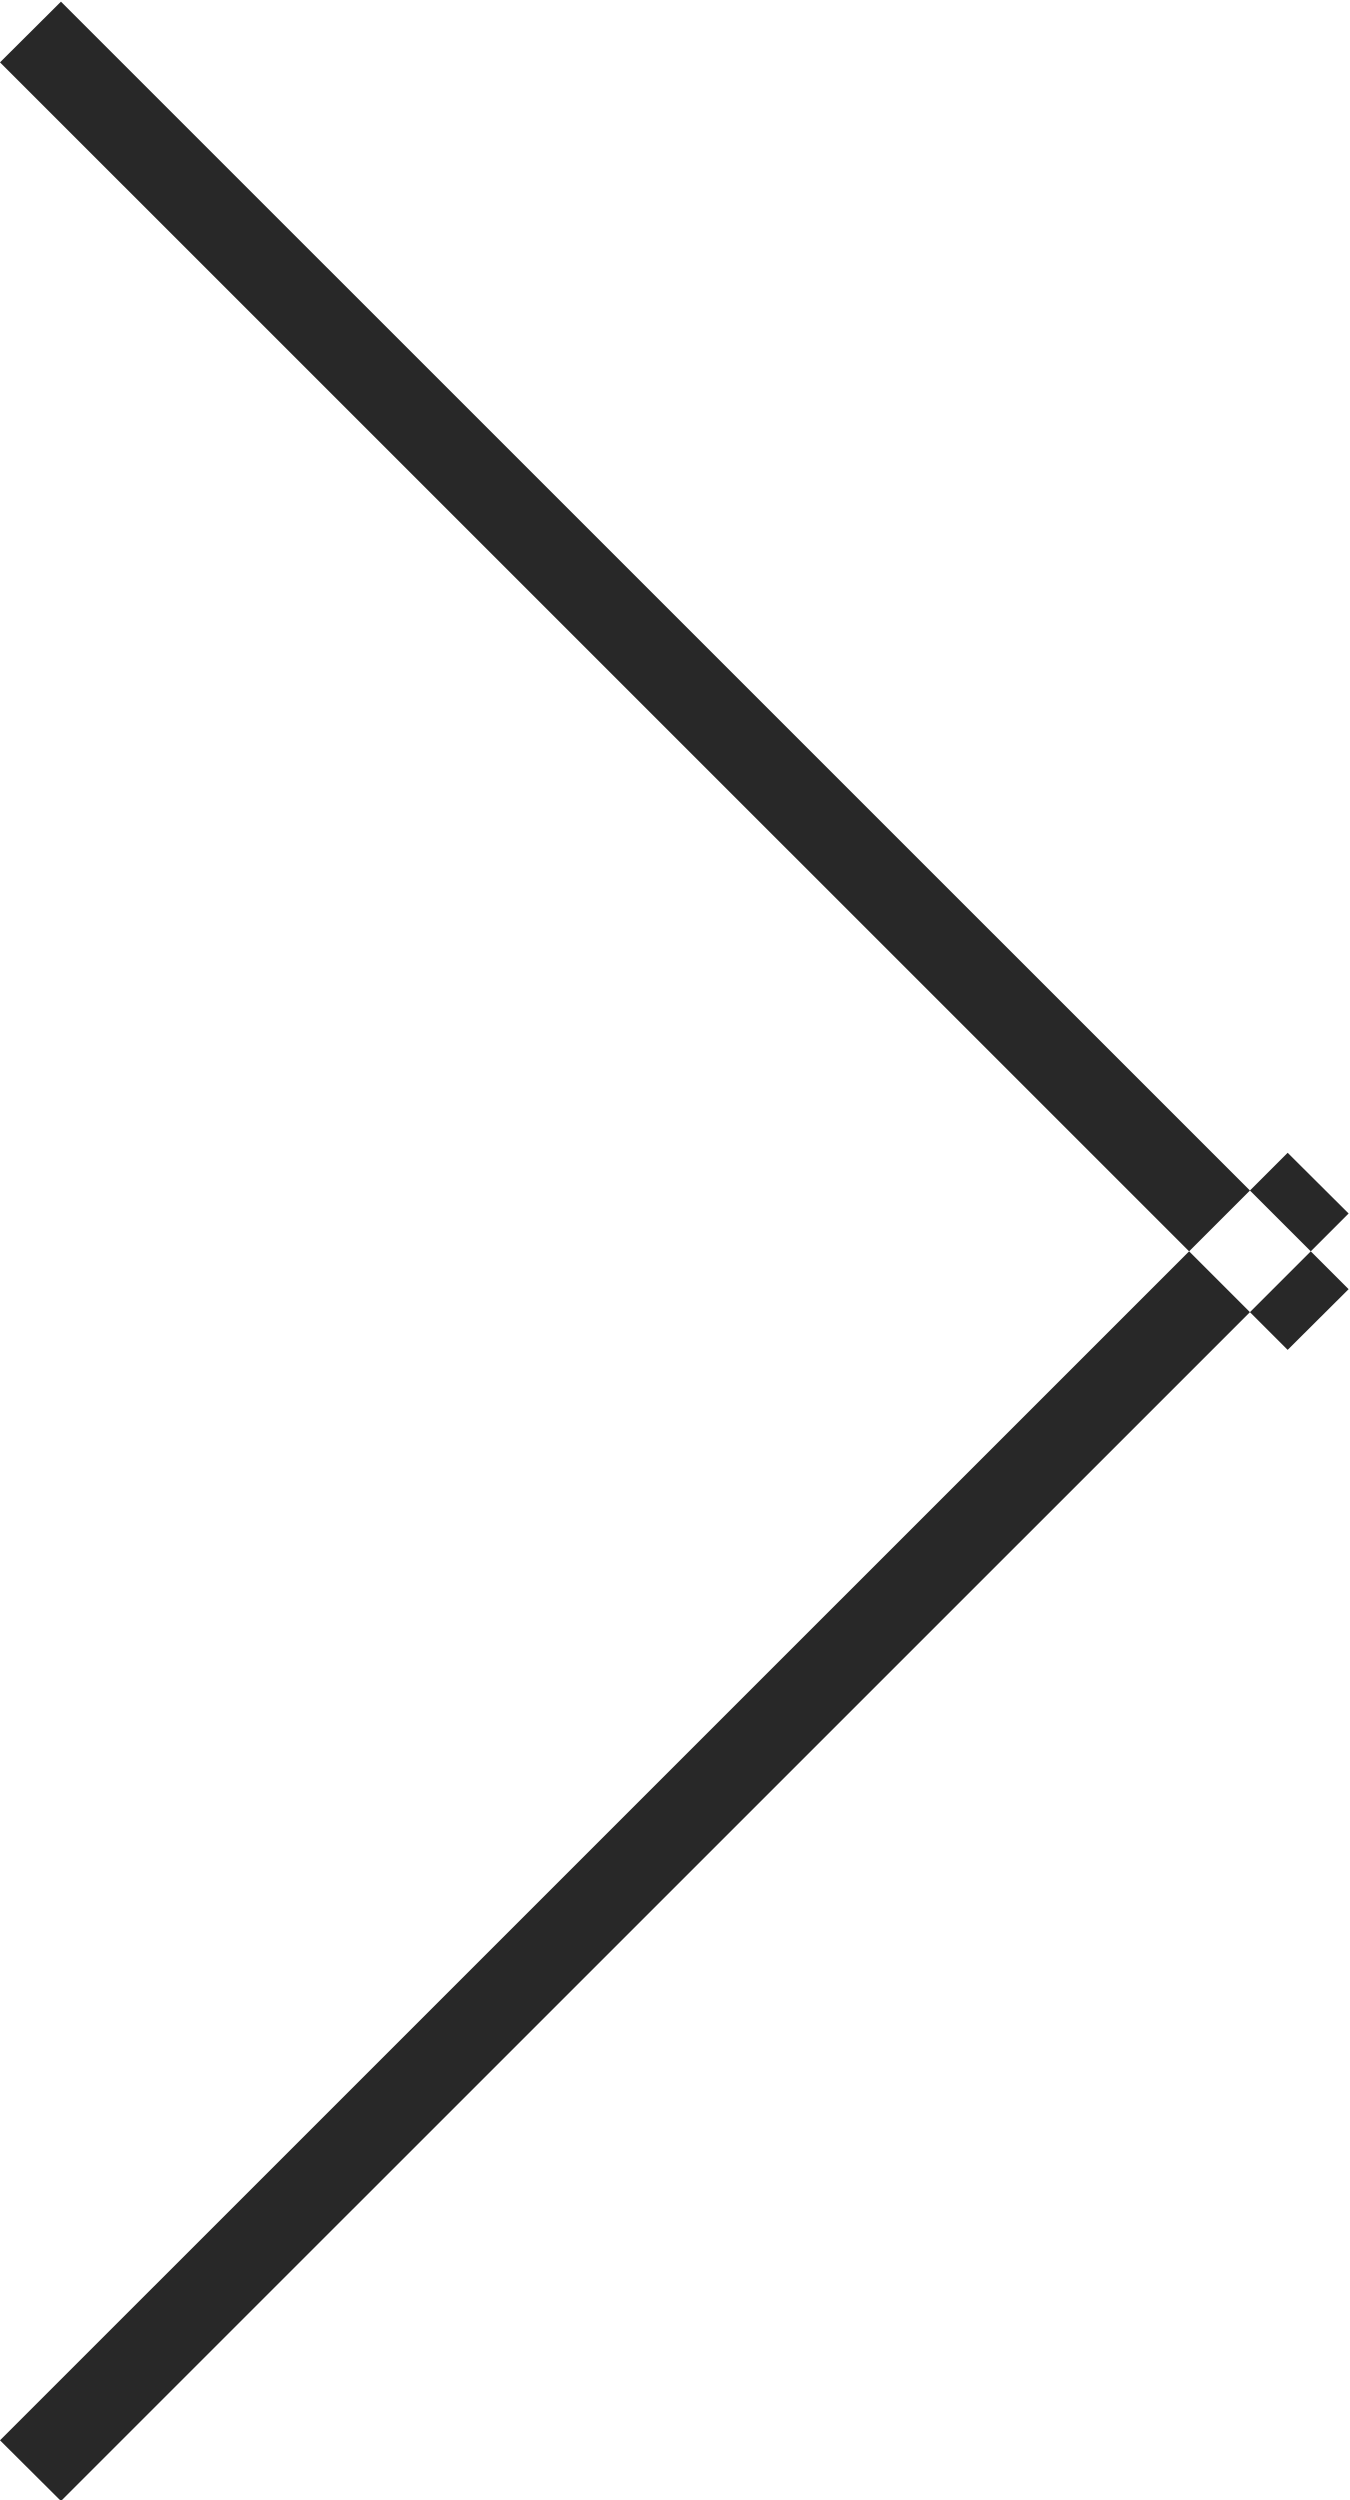
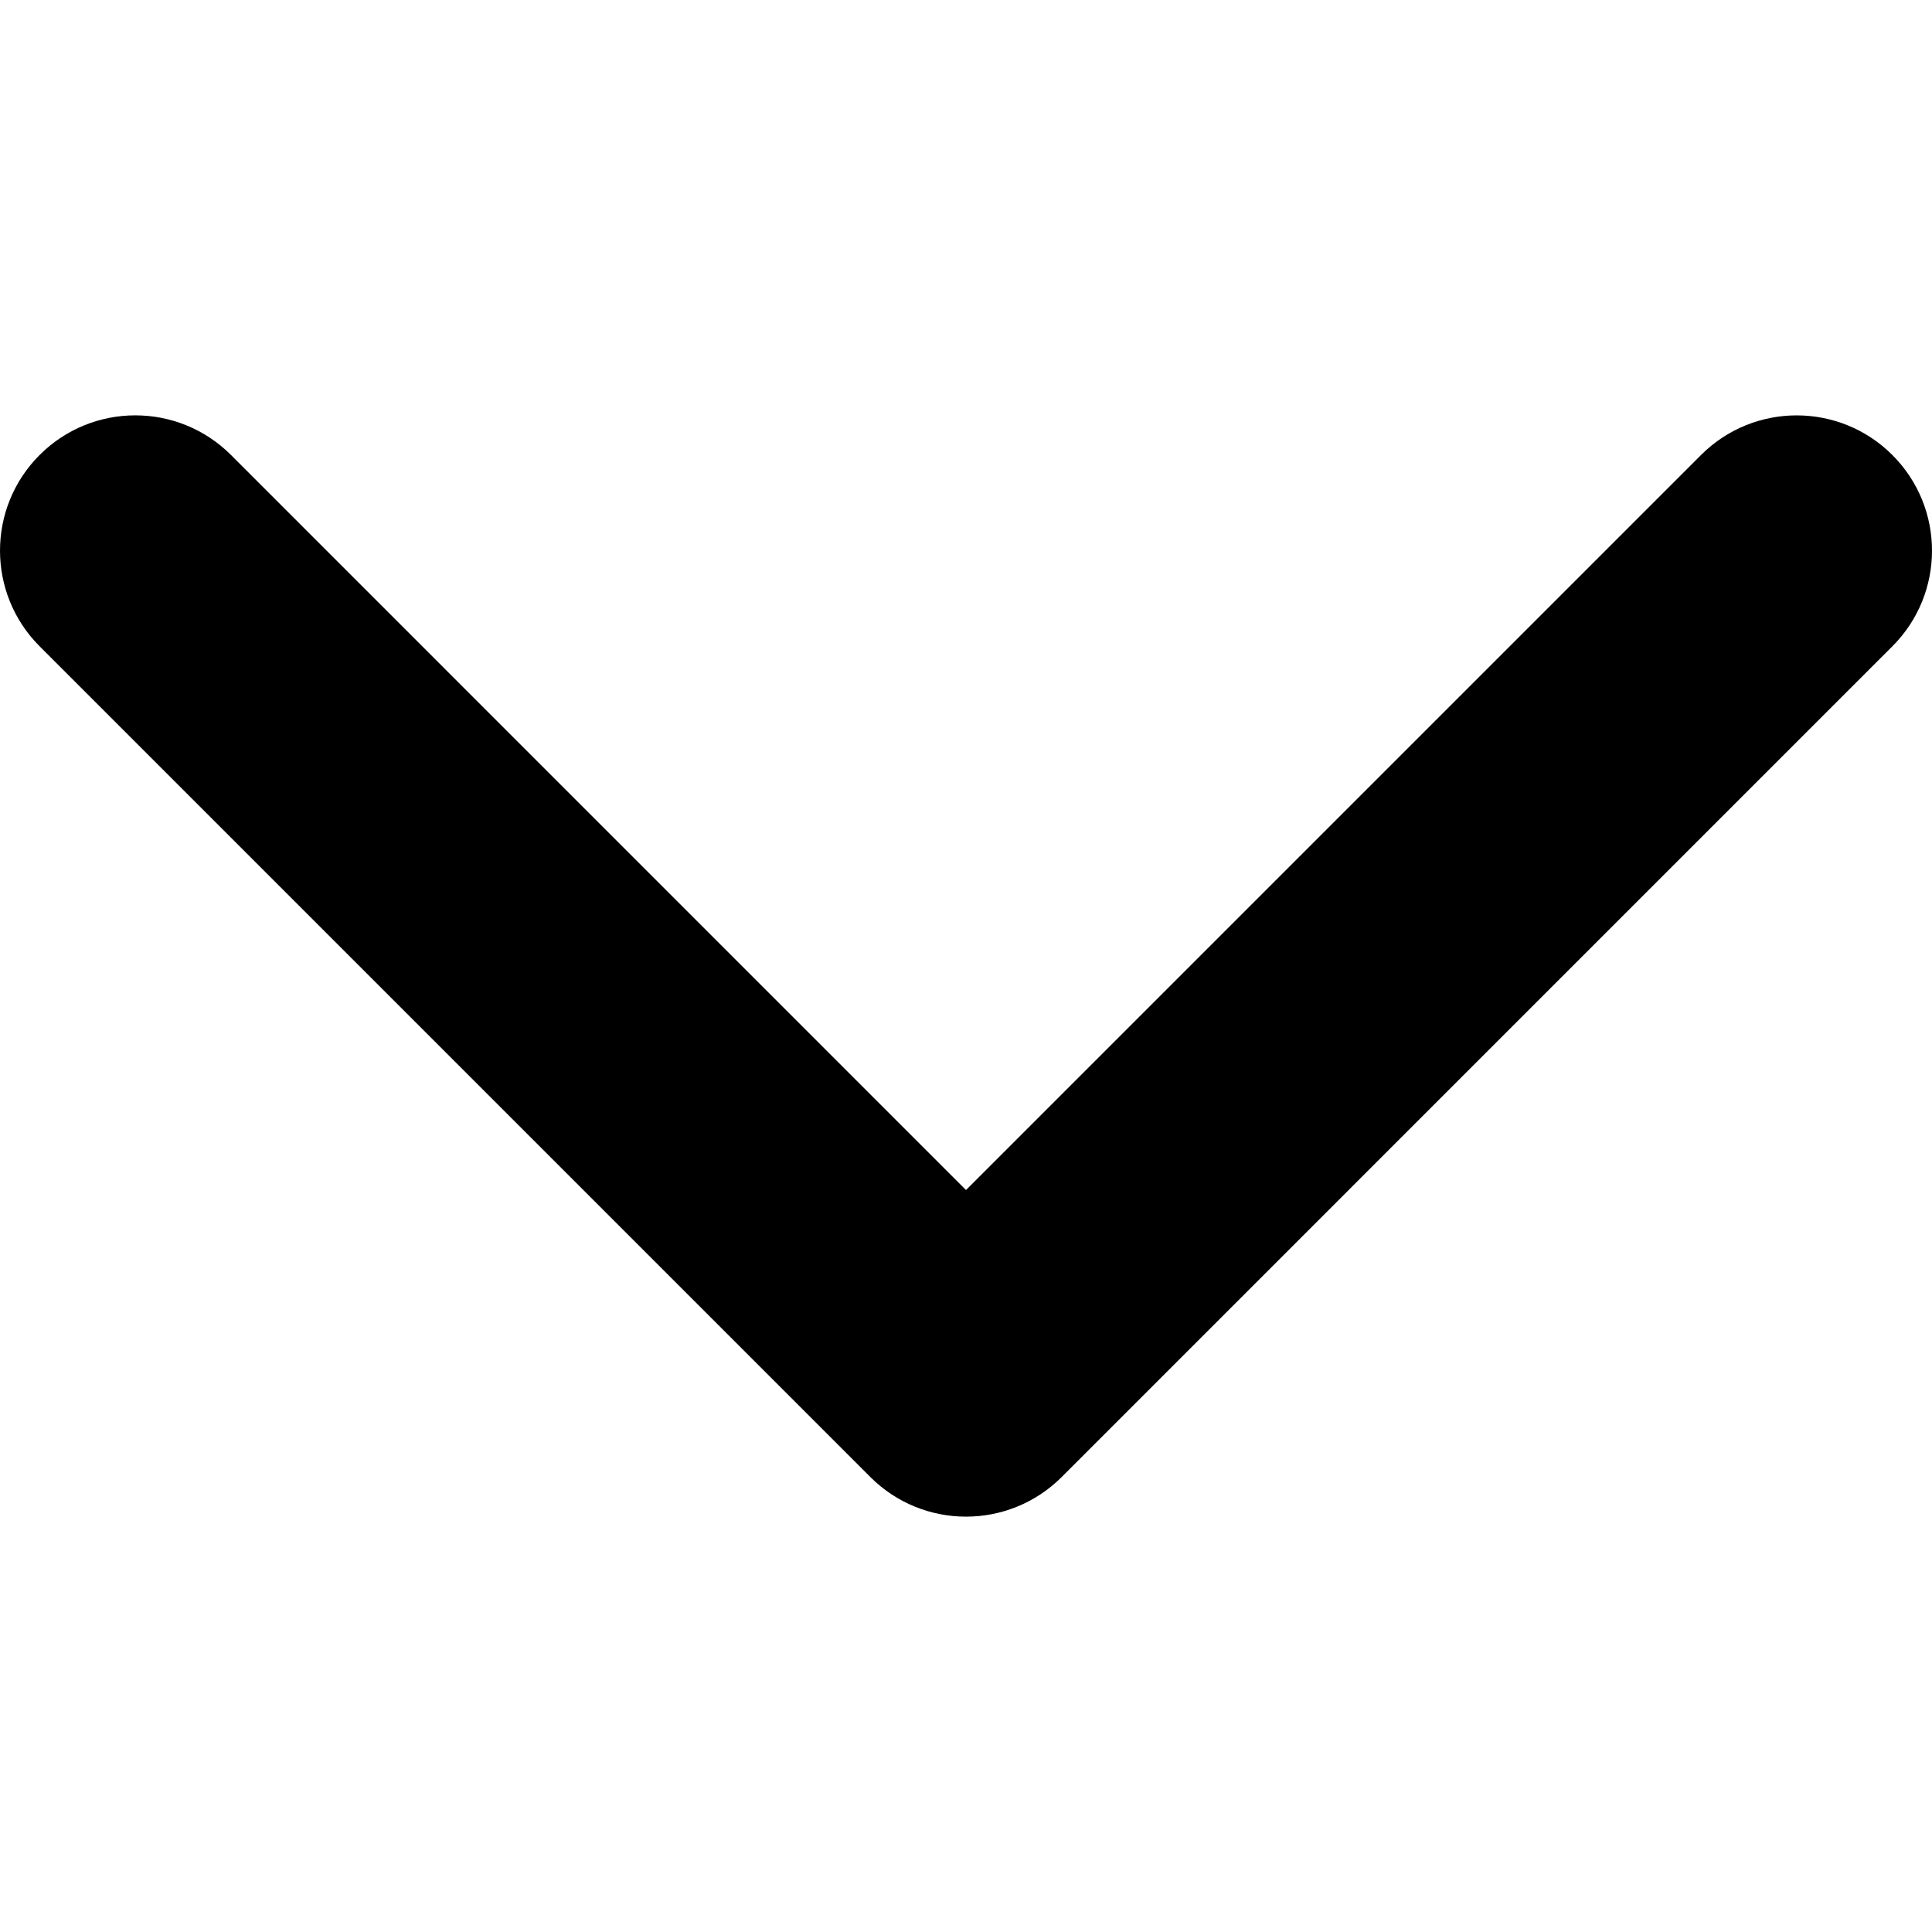
- <svg xmlns="http://www.w3.org/2000/svg" width="10.63" height="19.687" viewBox="0 0 10.63 19.687">
-   <defs>
-     <style>
-       .cls-1 {
-         fill: #282828;
-         fill-rule: evenodd;
-       }
-     </style>
-   </defs>
-   <path id="Фигура_1" data-name="Фигура 1" class="cls-1" d="M1620.09,51.46l0.48-.478,10.14,10.139-0.48.478Zm10.14,8.587,0.48,0.478-10.14,10.139-0.48-.478Z" transform="translate(-1620.09 -50.969)" />
+ <svg xmlns="http://www.w3.org/2000/svg" width="451.847" height="451.847" enable-background="new 0 0 451.847 451.847" viewBox="0 0 451.847 451.847">
+   <path d="M225.923 354.706c-8.098 0-16.195-3.092-22.369-9.263L9.27 151.157c-12.359-12.359-12.359-32.397 0-44.751 12.354-12.354 32.388-12.354 44.748 0l171.905 171.915 171.906-171.909c12.359-12.354 32.391-12.354 44.744 0 12.365 12.354 12.365 32.392 0 44.751L248.292 345.449c-6.177 6.172-14.274 9.257-22.369 9.257z" />
</svg>
